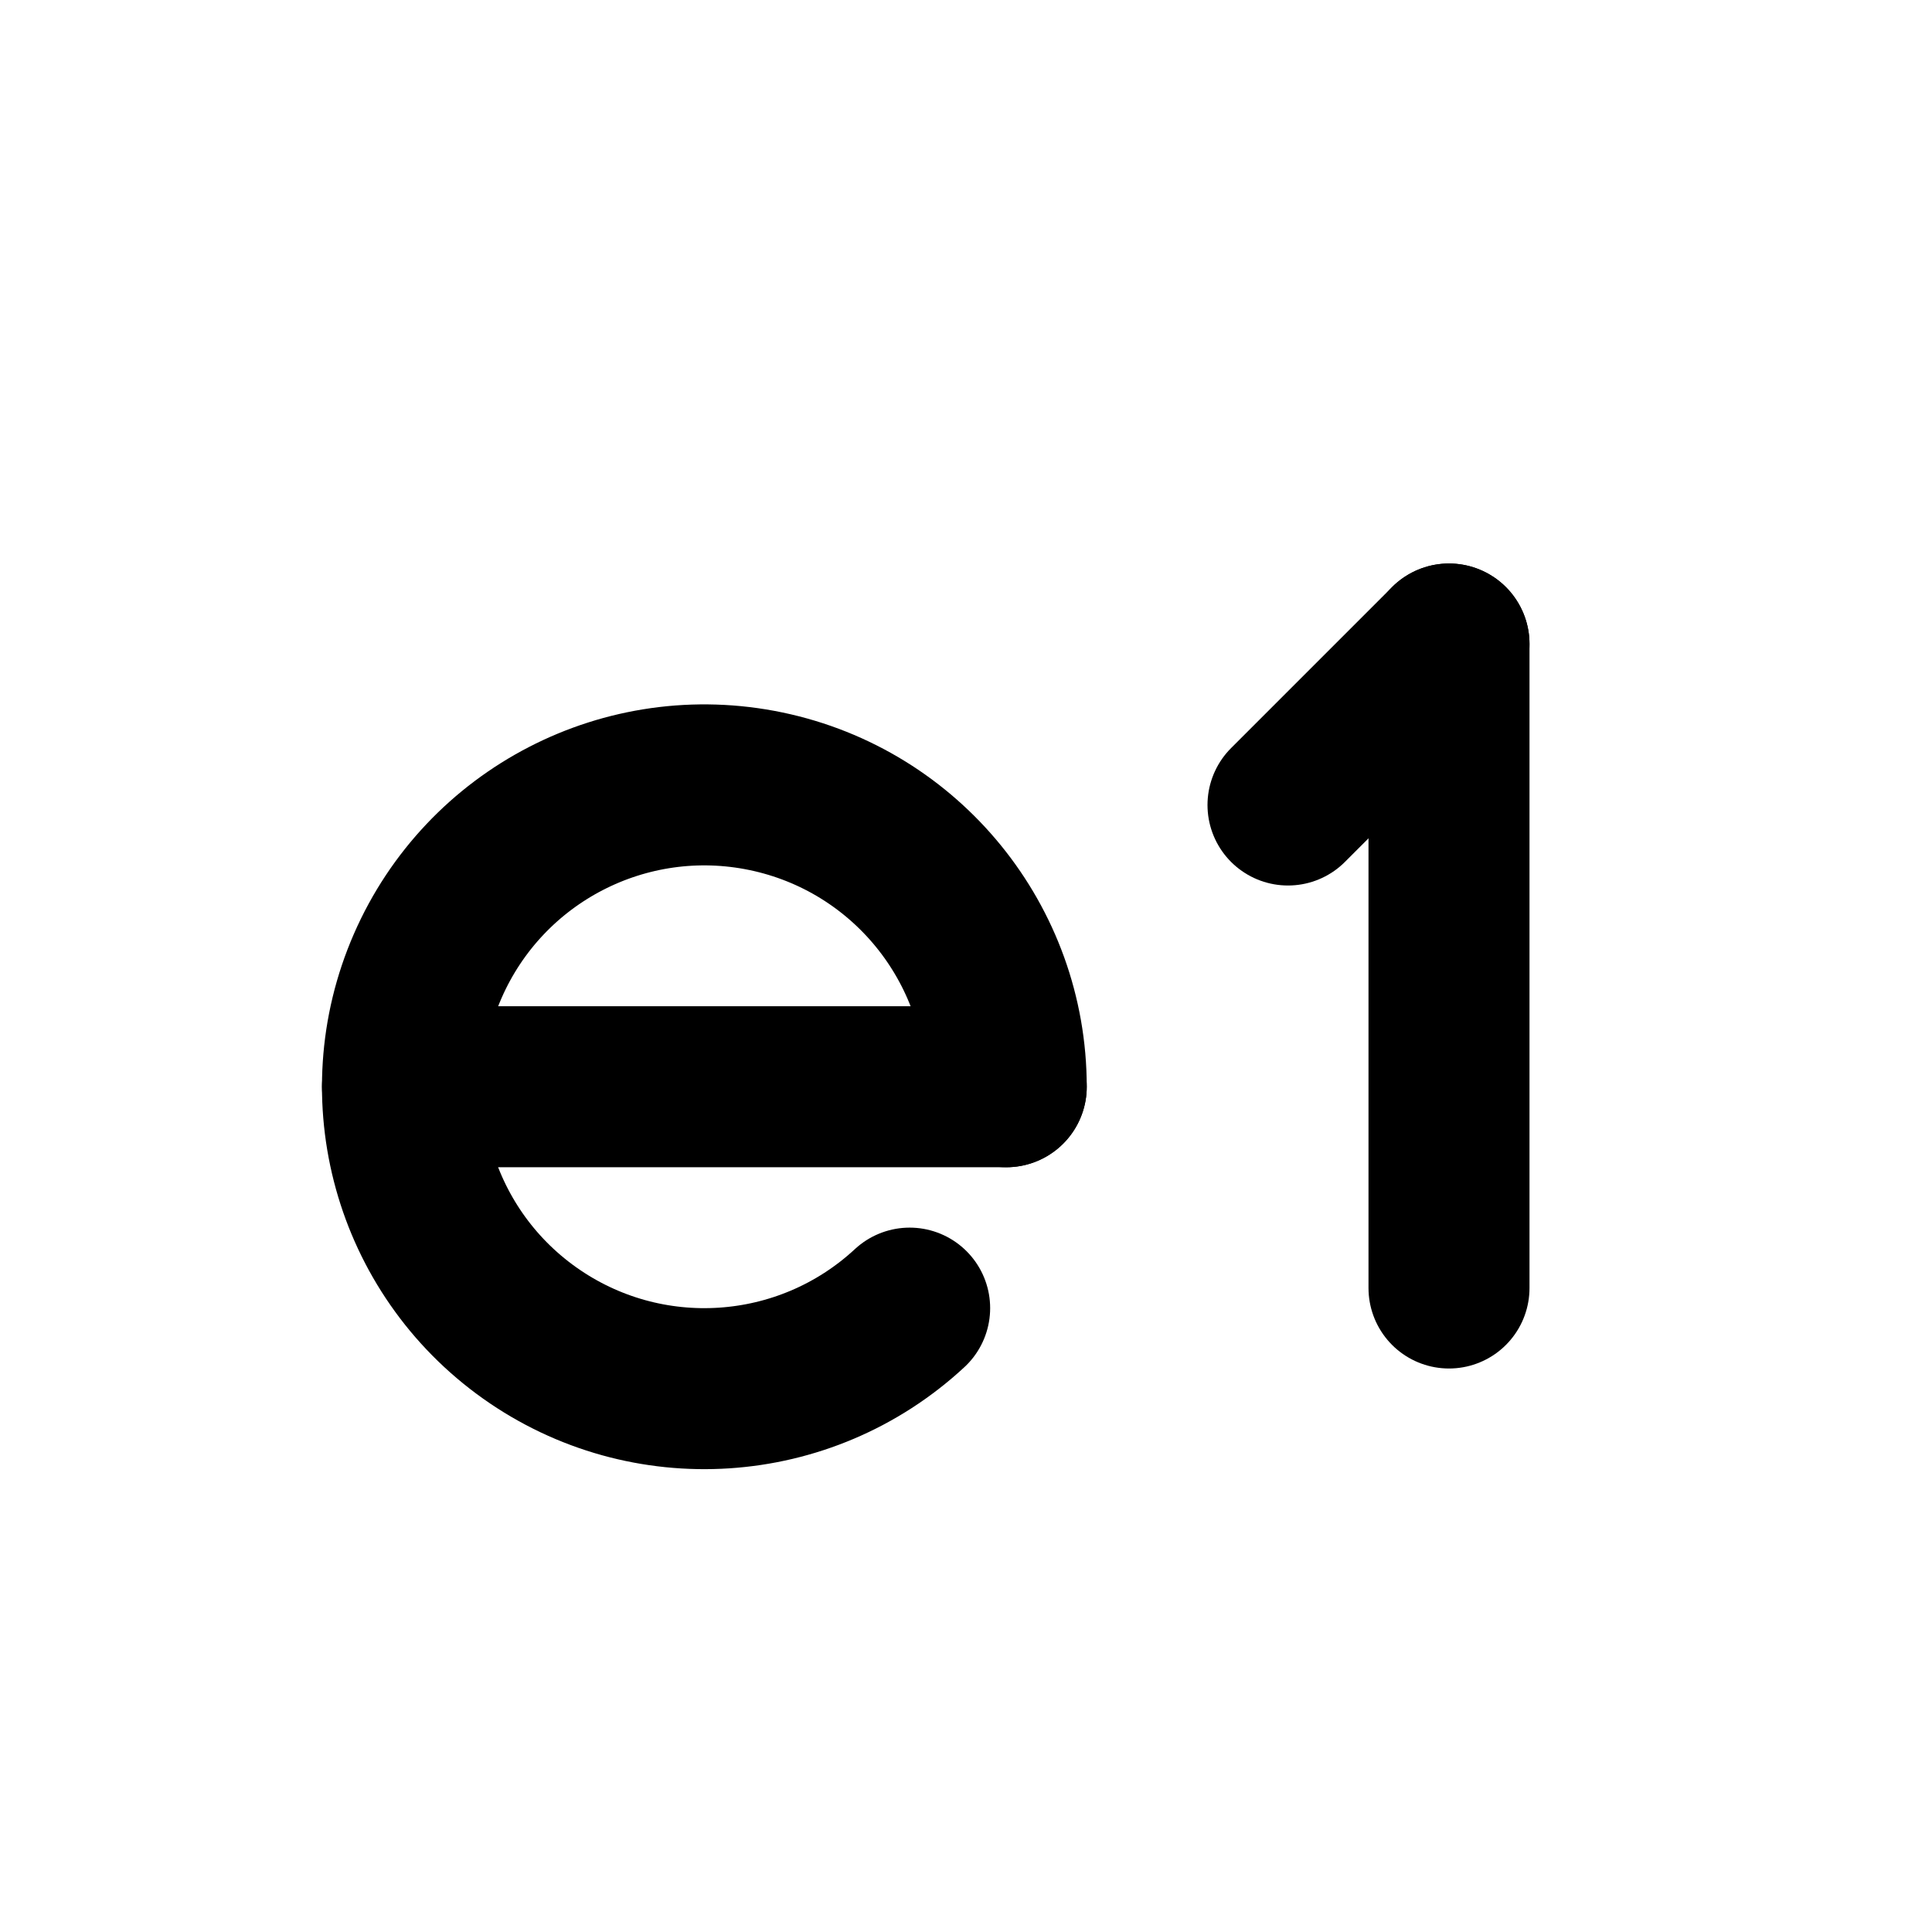
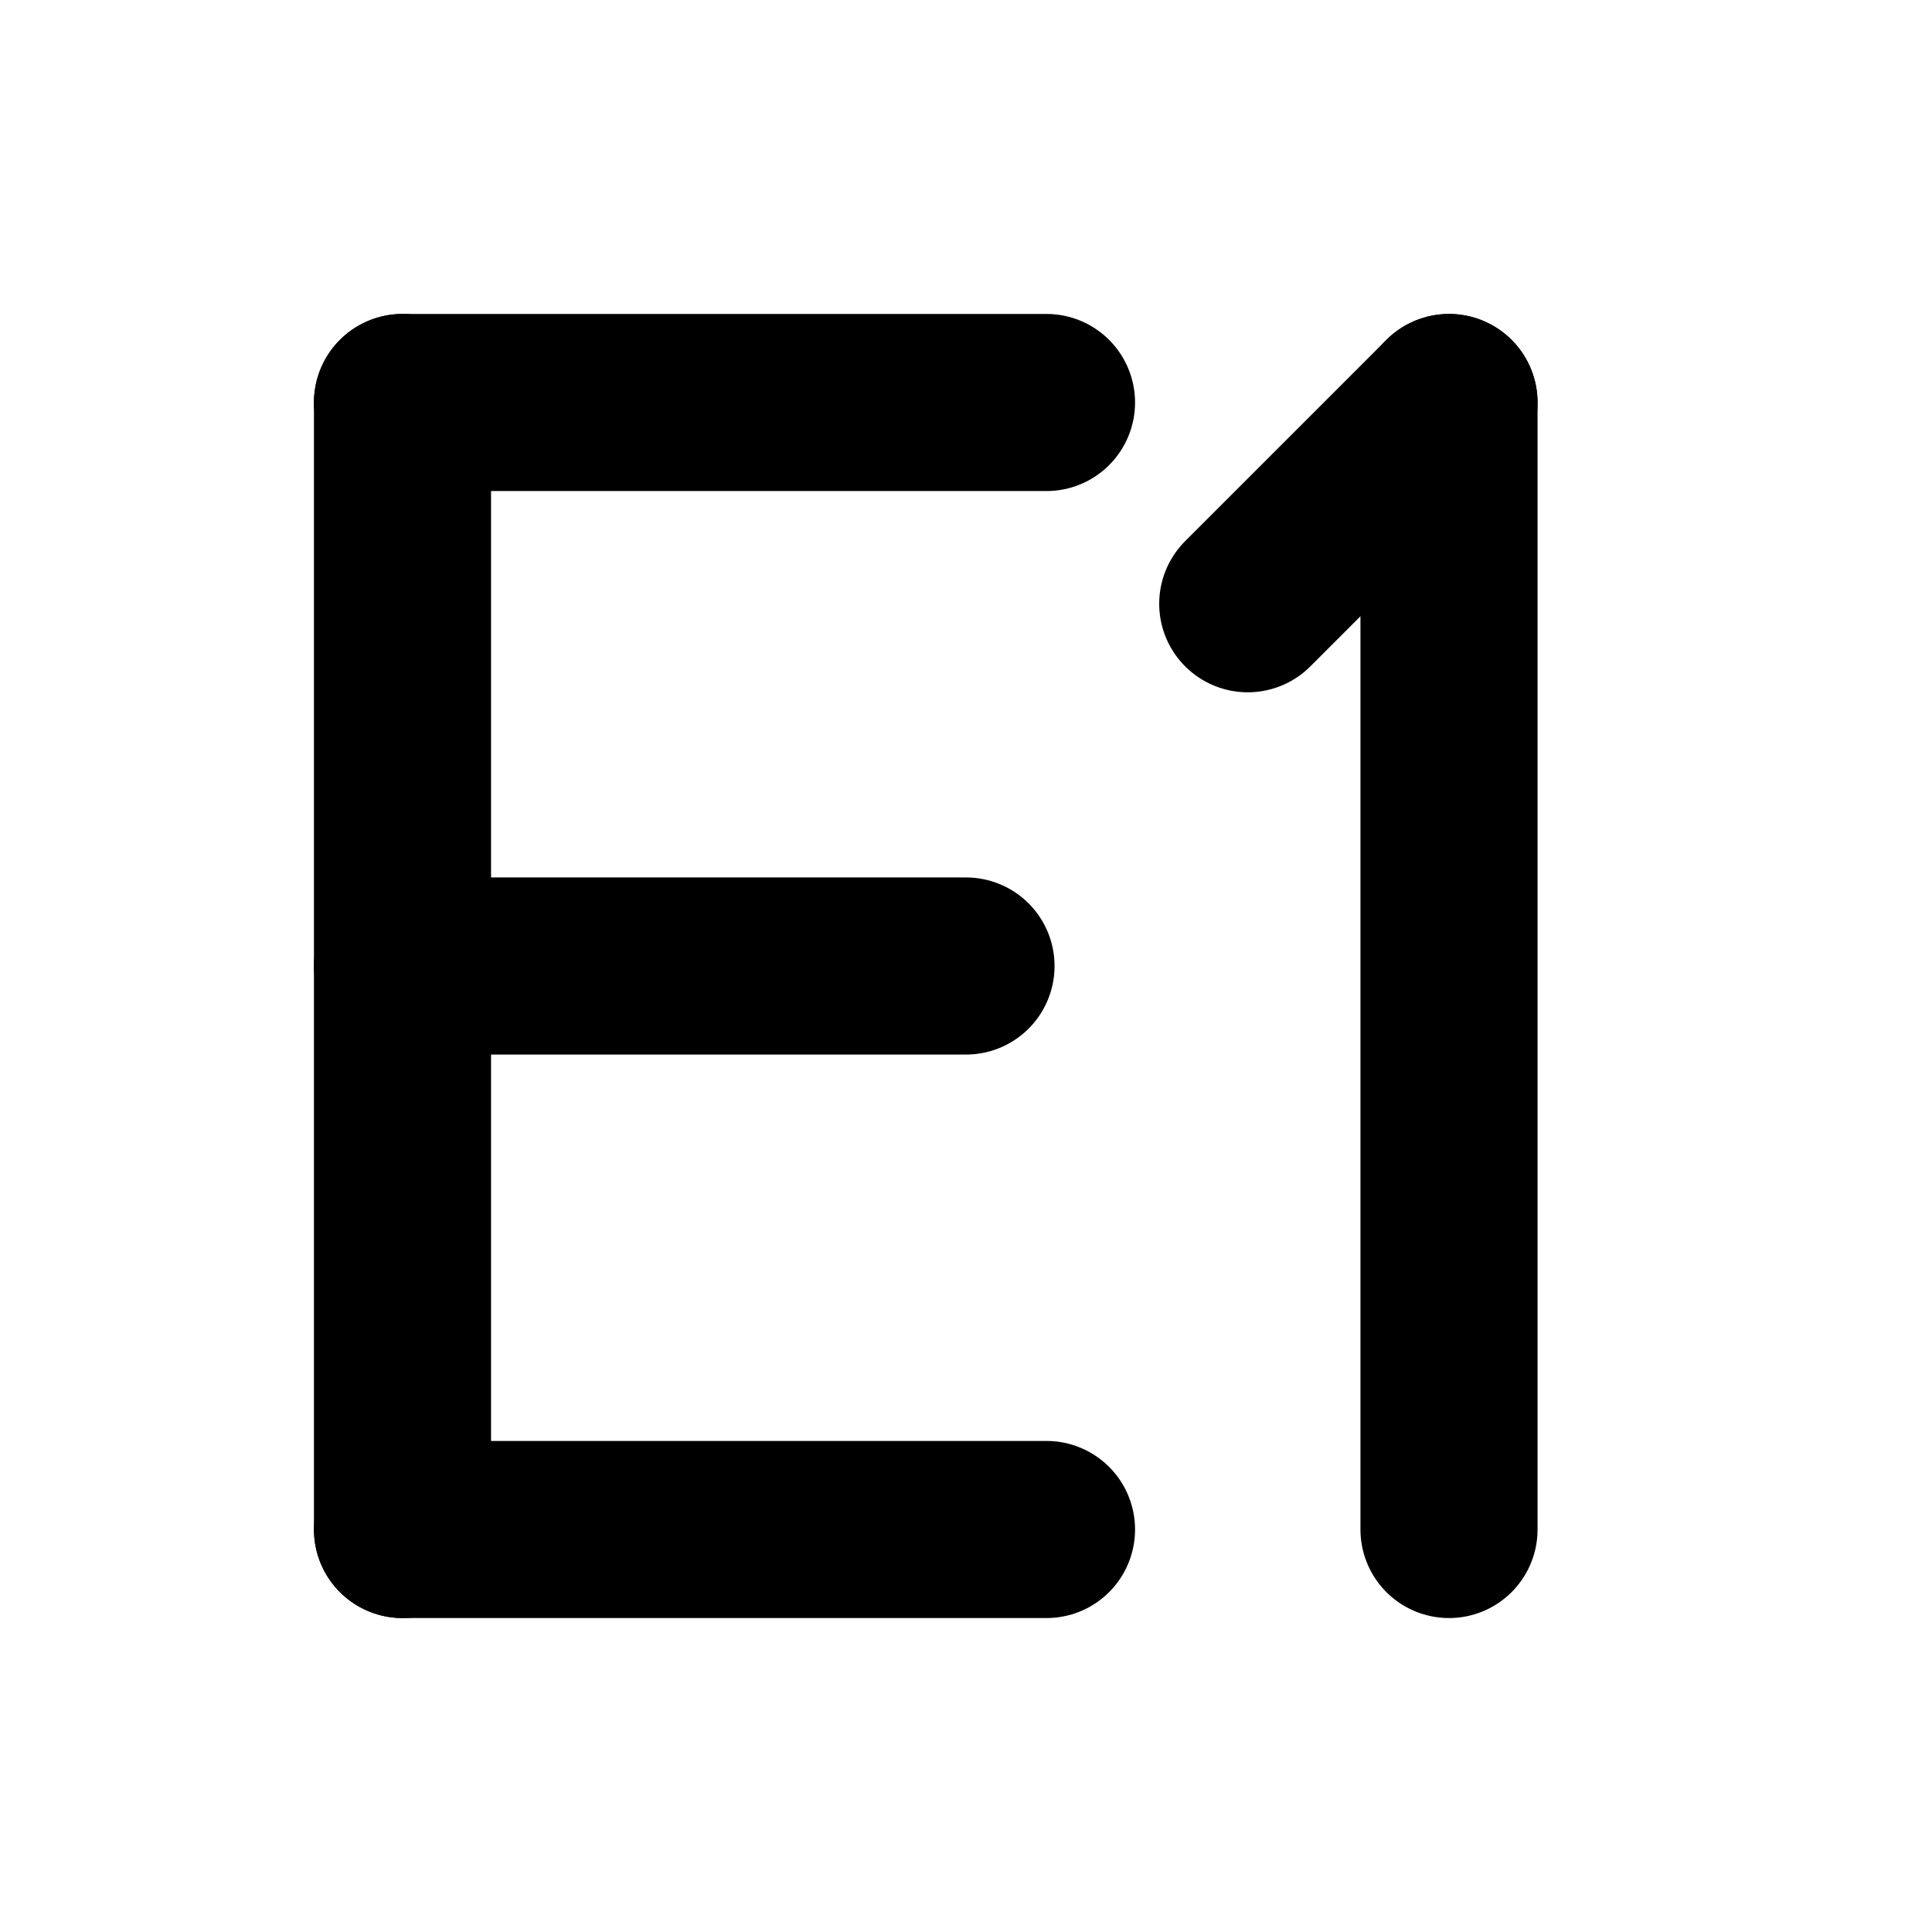
- <svg xmlns="http://www.w3.org/2000/svg" viewBox="0 0 24 24" fill="none" stroke="currentColor" stroke-width="2" stroke-linecap="round" stroke-linejoin="round">
-   <path d="M5 13.5h7.5" />
-   <path d="M12.5 13.5a3.75 3.75 0 1 0-1.2 2.75" />
-   <path d="M18 8v8" />
-   <path d="M16 10l2-2" />
+ <svg xmlns="http://www.w3.org/2000/svg" viewBox="0 0 24 24" fill="none" stroke="currentColor" stroke-width="2.2" stroke-linecap="round" stroke-linejoin="round">
+   <path d="M5 5v14" />
+   <path d="M5 5h8" />
+   <path d="M5 12h7" />
+   <path d="M5 19h8" />
+   <path d="M18 5v14" />
+   <path d="M15.5 7.5L18 5" />
</svg>
